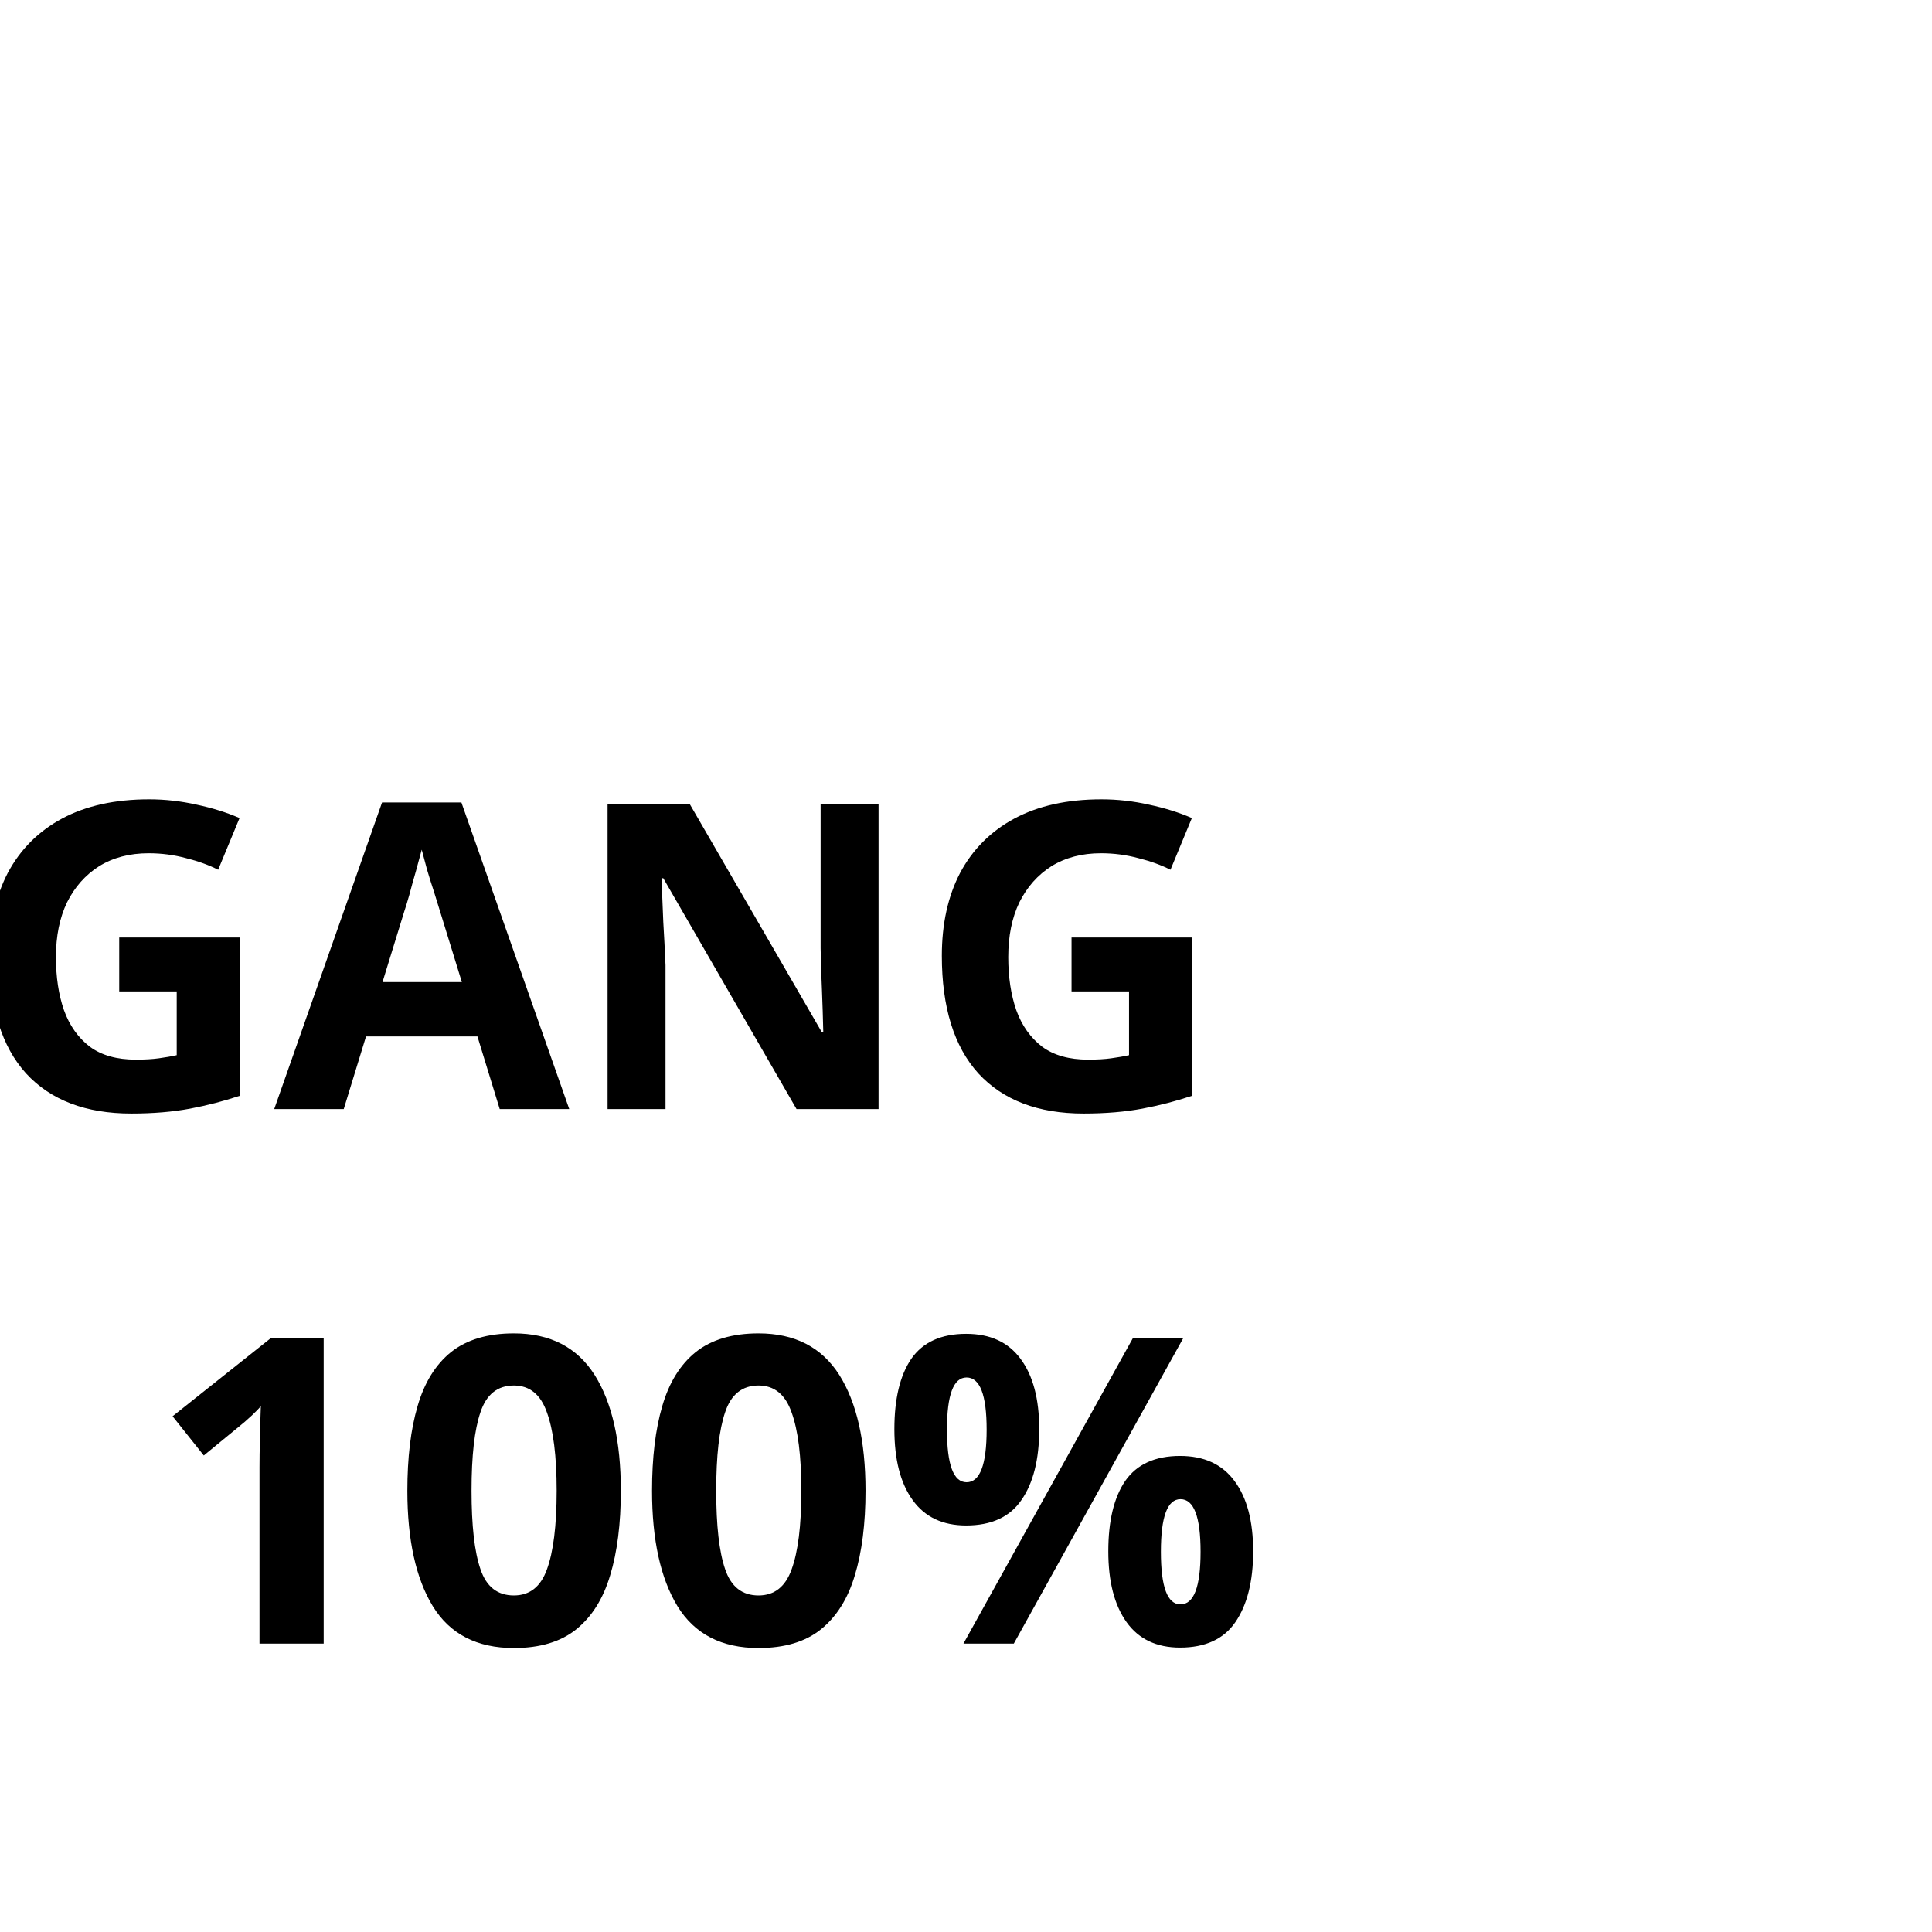
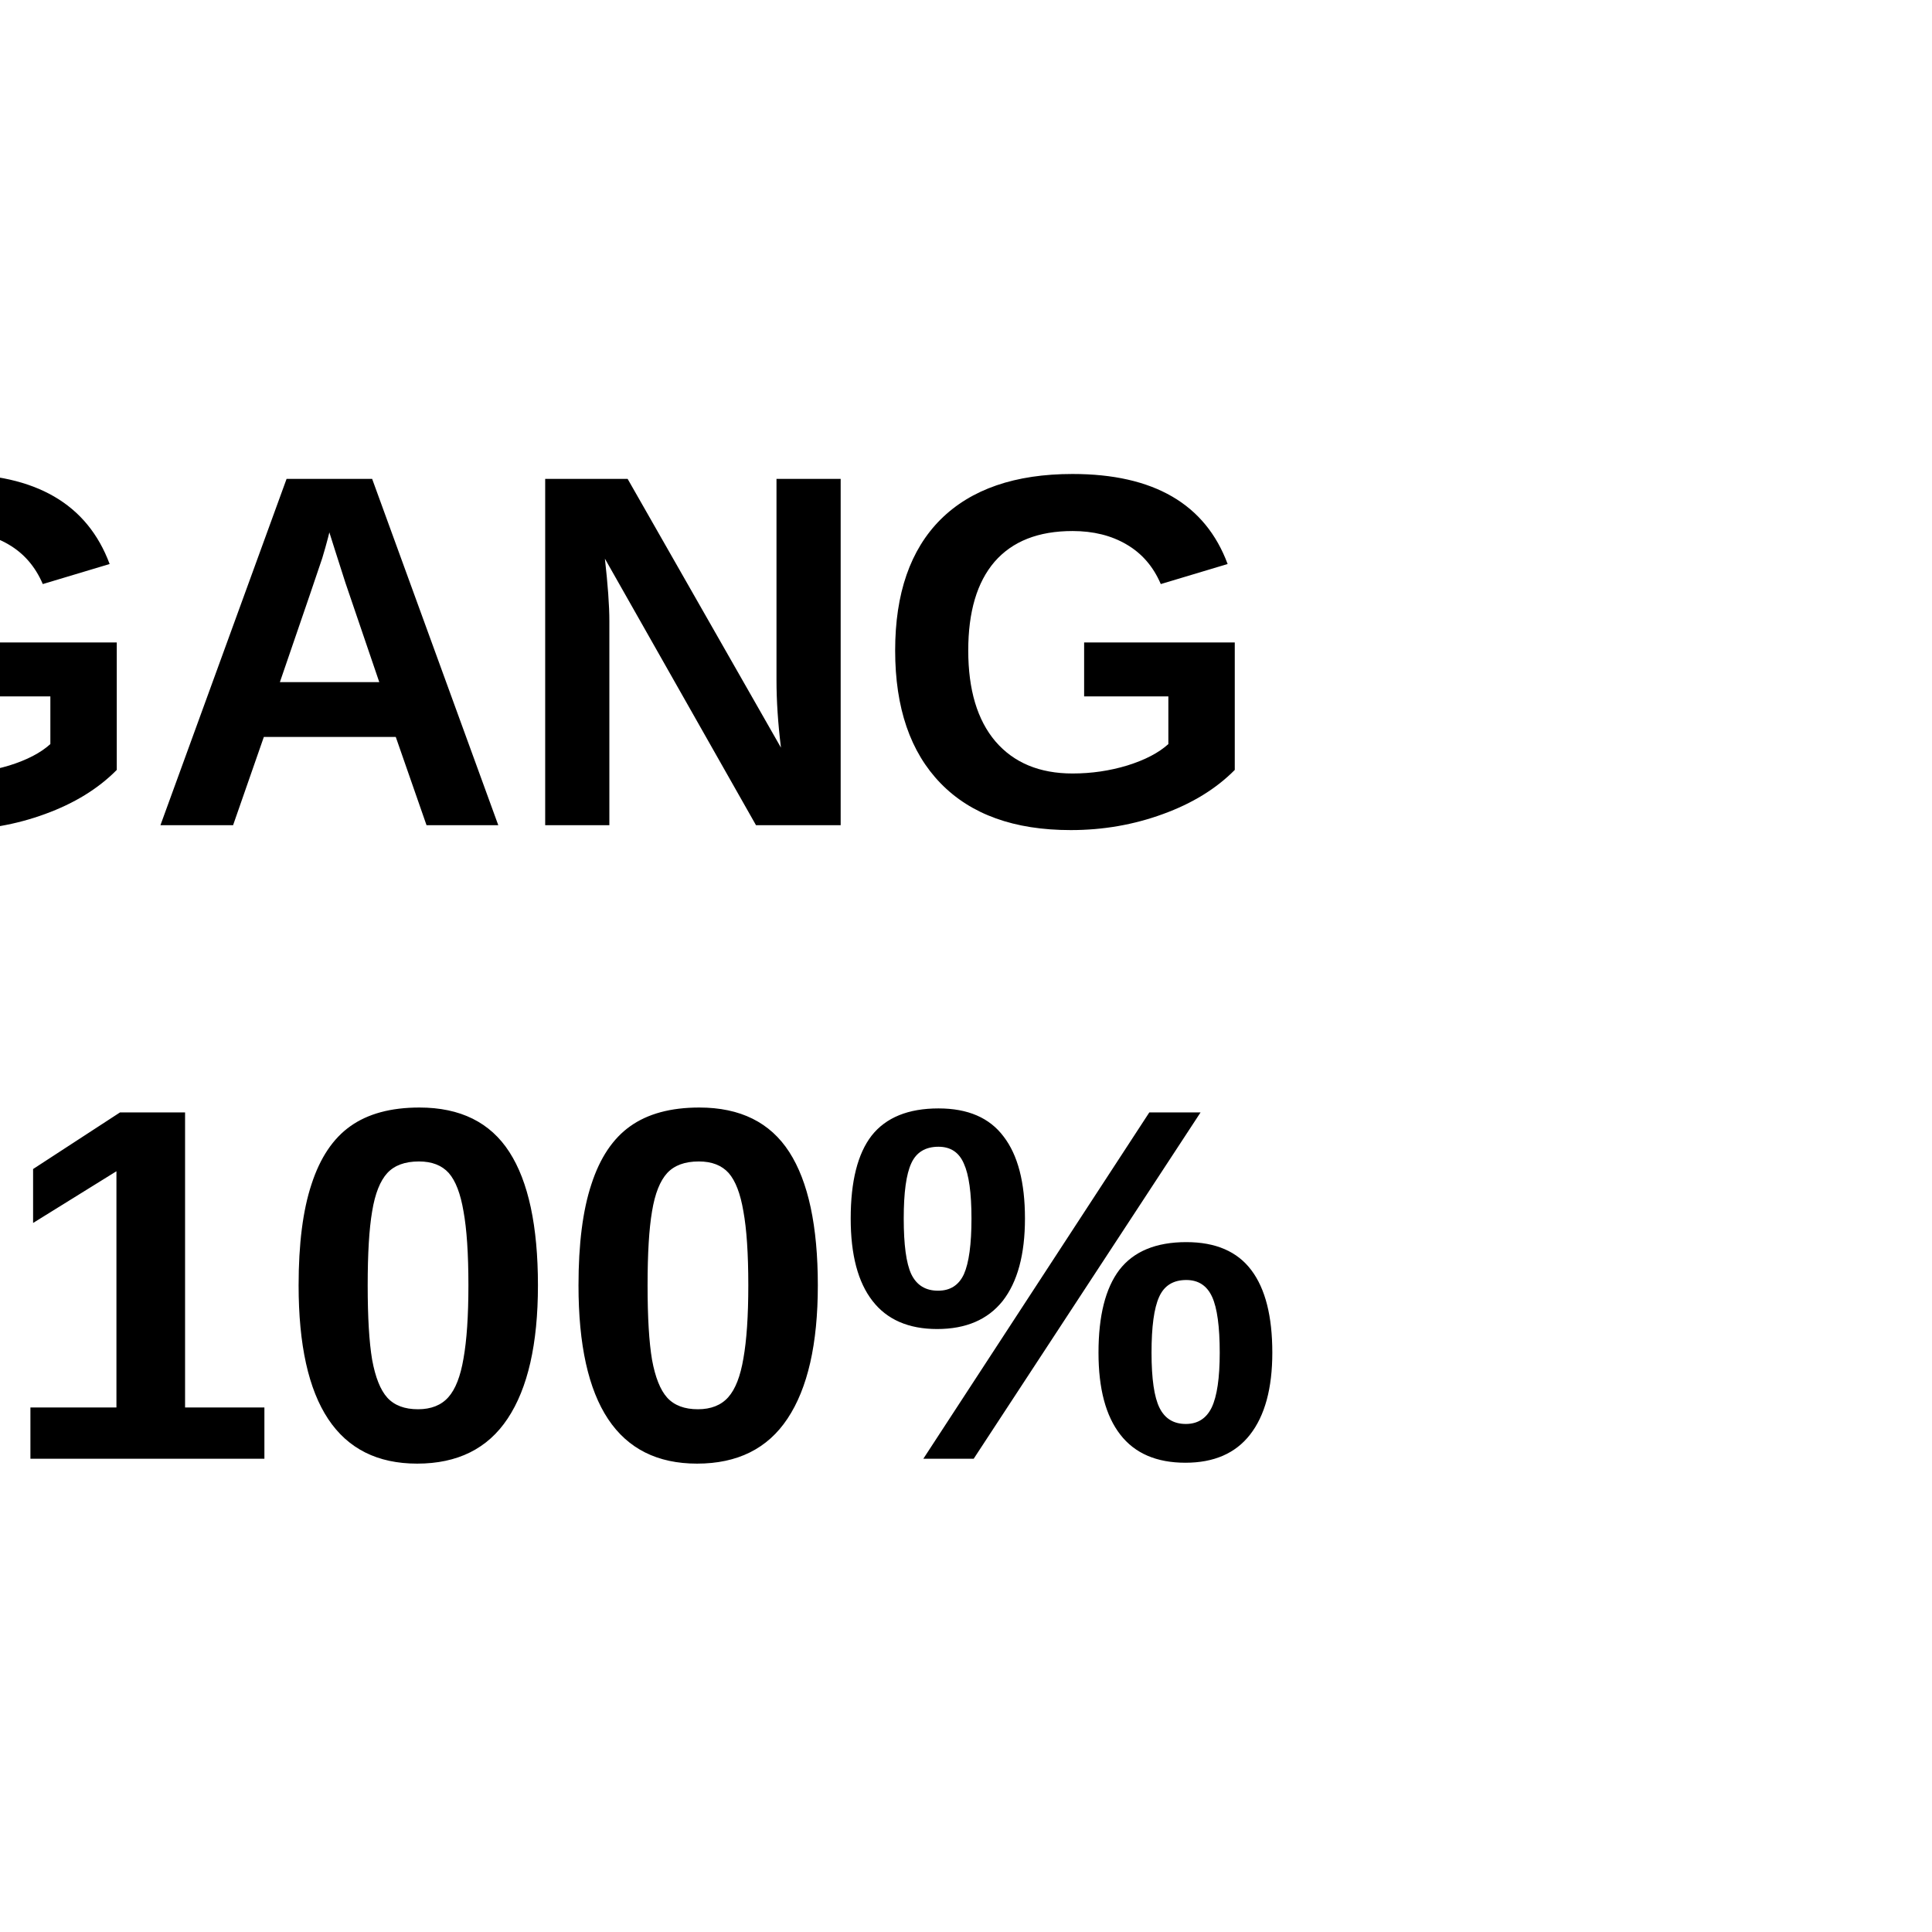
<svg xmlns="http://www.w3.org/2000/svg" width="256" height="256" viewBox="0 0 67.733 67.733" version="1.1" id="svg5">
  <defs id="defs2" />
  <g id="layer2">
    <rect style="fill-opacity: 0%;stroke:none;stroke-width:7.027" id="rect849" width="67.733" height="67.733" x="0" y="0" />
  </g>
  <g id="layer1">
-     <text xml:space="preserve" style="font-weight:bold;font-size:14.992px;line-height:1.25;font-family:sans-serif;-inkscape-font-specification:'sans-serif Bold';text-align:center;text-anchor:middle;fill:#000000;fill-opacity:1;stroke-width:0.201" x="34.523" y="38.881" id="text8876">
-       <tspan style="text-align:center;text-anchor:middle;fill:#000000;fill-opacity:1;stroke-width:0.201" x="34.523" y="38.881" id="tspan11415">GANG</tspan>
-       <tspan style="text-align:center;text-anchor:middle;fill:#000000;fill-opacity:1;stroke-width:0.201" x="34.523" y="57.621" id="tspan14185">100%</tspan>
+     <text xml:space="preserve" style="font-weight:bold;font-size:17.639px;line-height:1.25;font-family:sans-serif;-inkscape-font-specification:'sans-serif Bold';text-align:center;text-anchor:middle;fill:#000000;fill-opacity:1;stroke-width:0.201" x="33.979" y="28.929" id="text8876">
+       <tspan style="font-style:normal;font-variant:normal;font-weight:bold;font-stretch:normal;font-size:17.639px;font-family:Arial;-inkscape-font-specification:'Arial Bold';text-align:center;text-anchor:middle;fill:#000000;fill-opacity:1;stroke-width:0.201" x="33.979" y="28.929" id="tspan11415">GANG</tspan>
+       <tspan style="font-style:normal;font-variant:normal;font-weight:bold;font-stretch:normal;font-size:17.639px;font-family:Arial;-inkscape-font-specification:'Arial Bold';text-align:center;text-anchor:middle;fill:#000000;fill-opacity:1;stroke-width:0.201" x="33.979" y="51.138" id="tspan14185">100%</tspan>
    </text>
  </g>
</svg>
